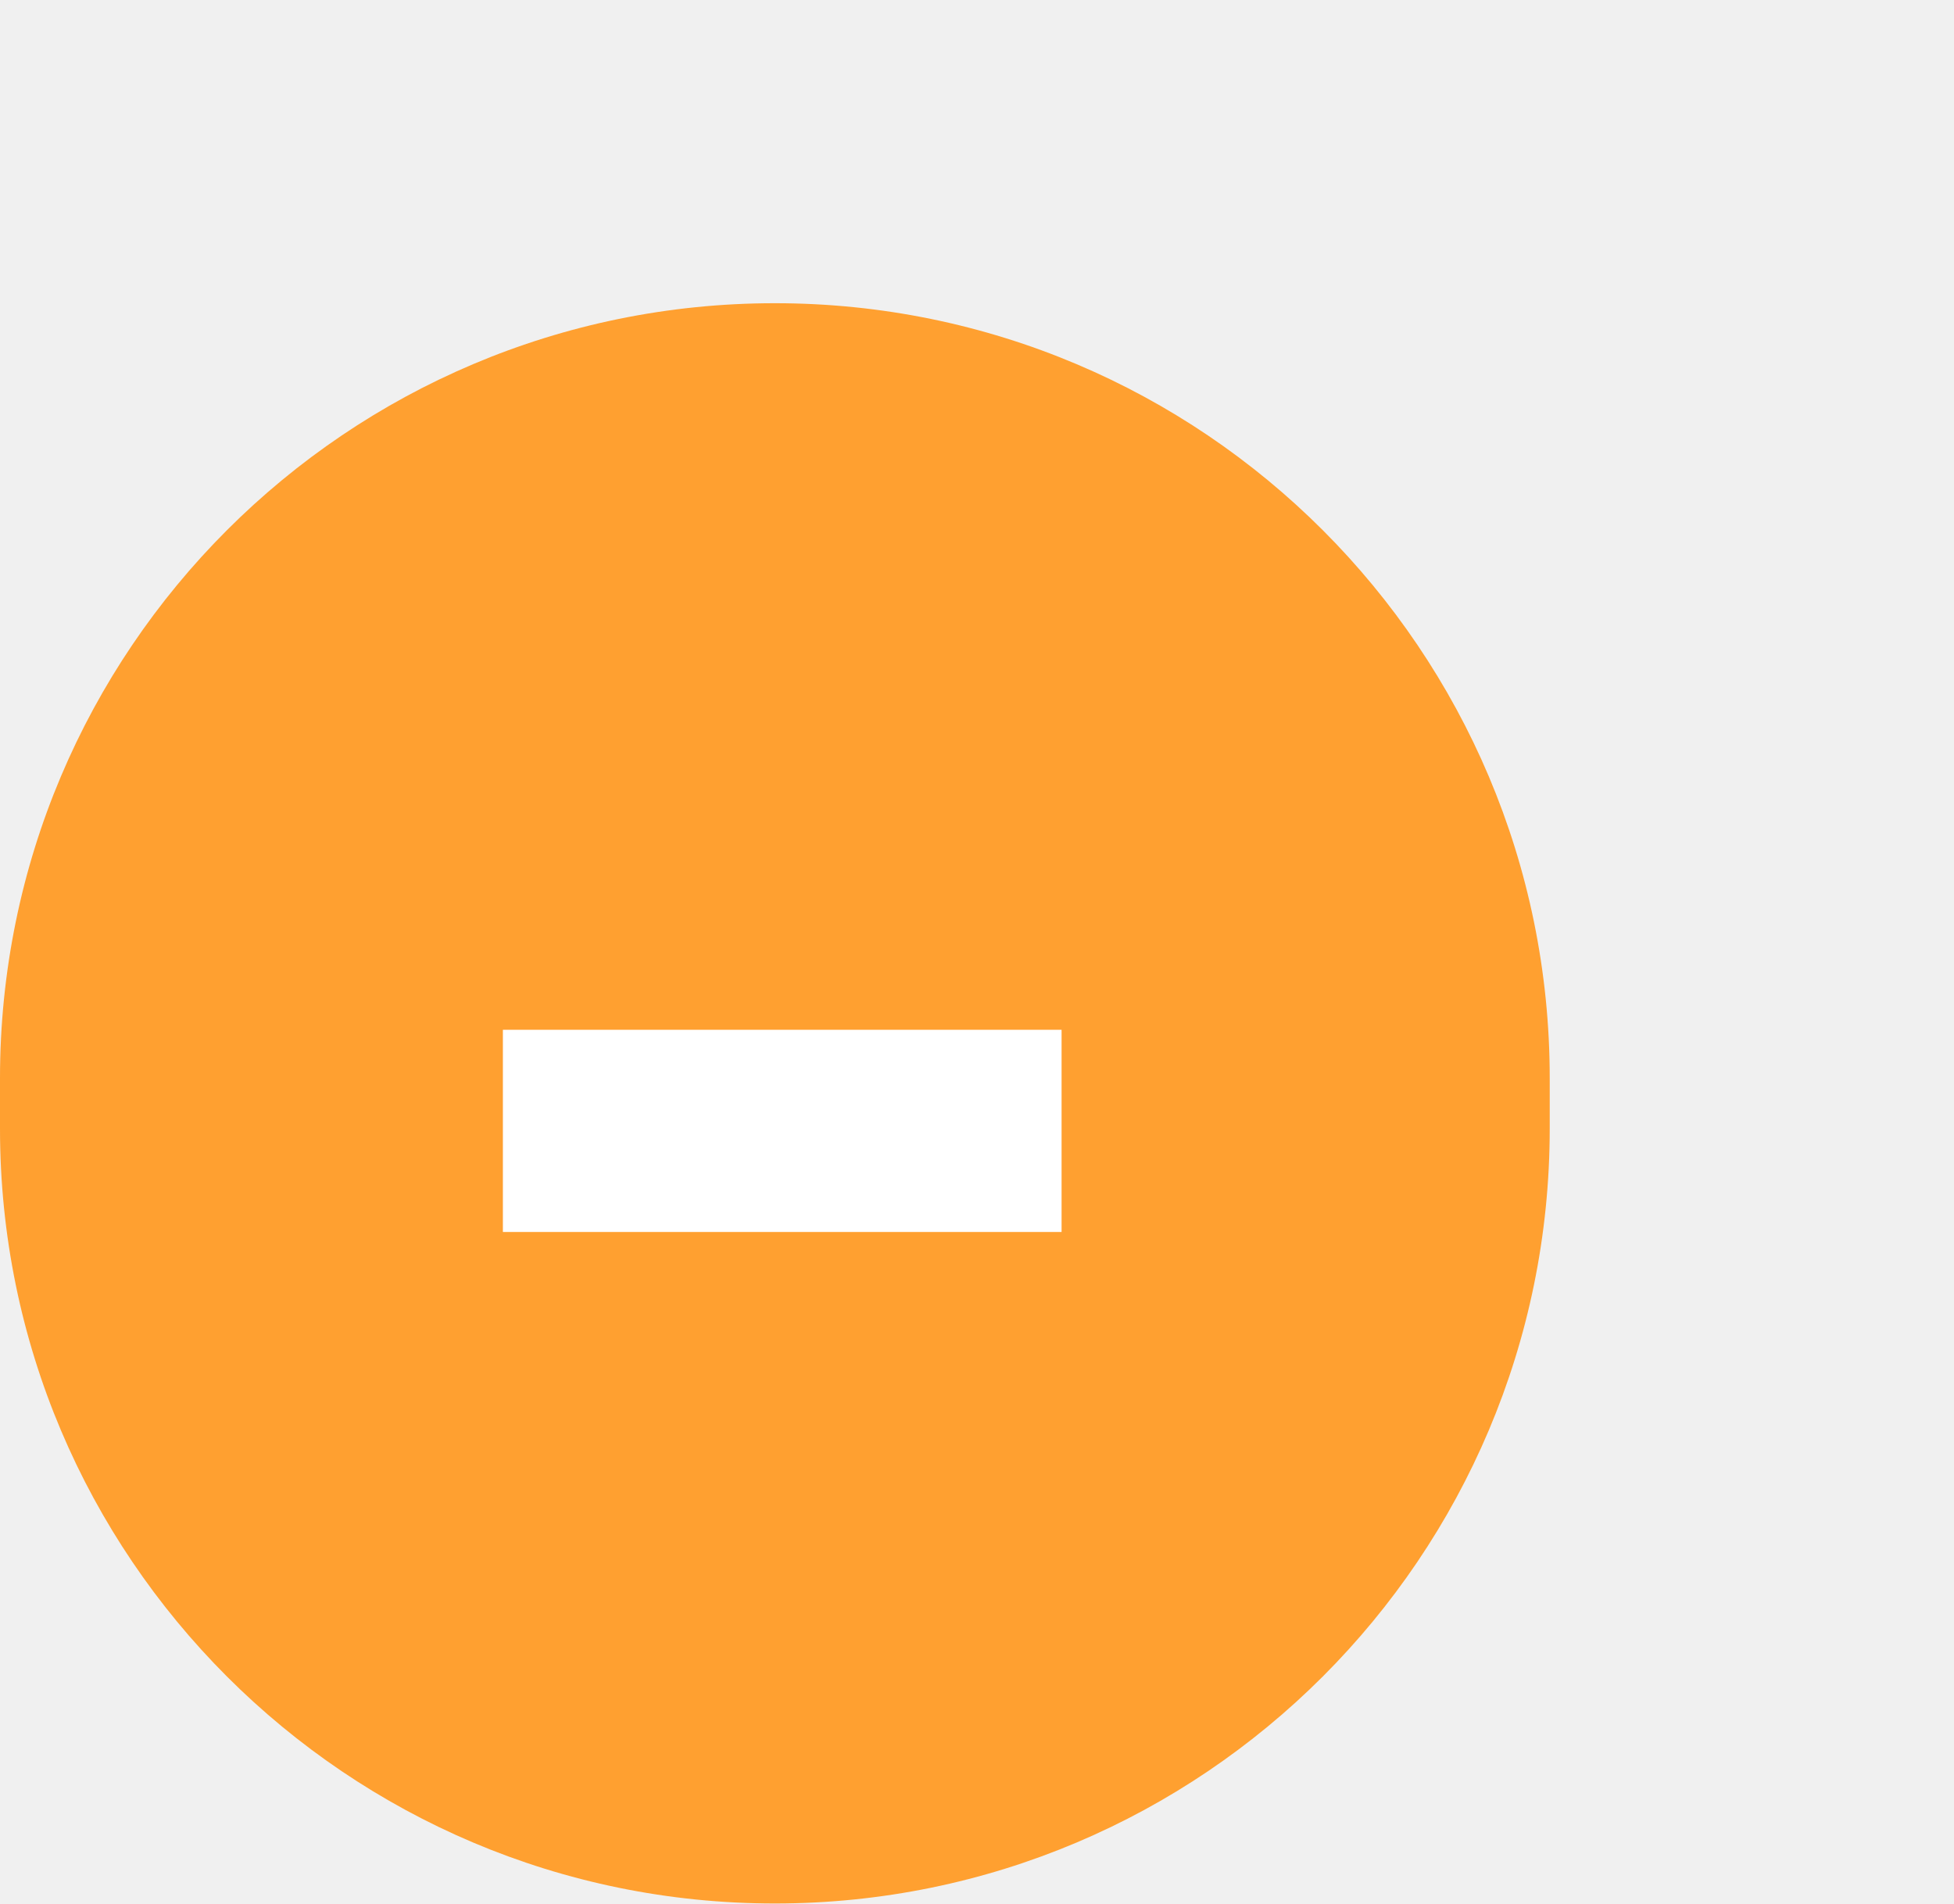
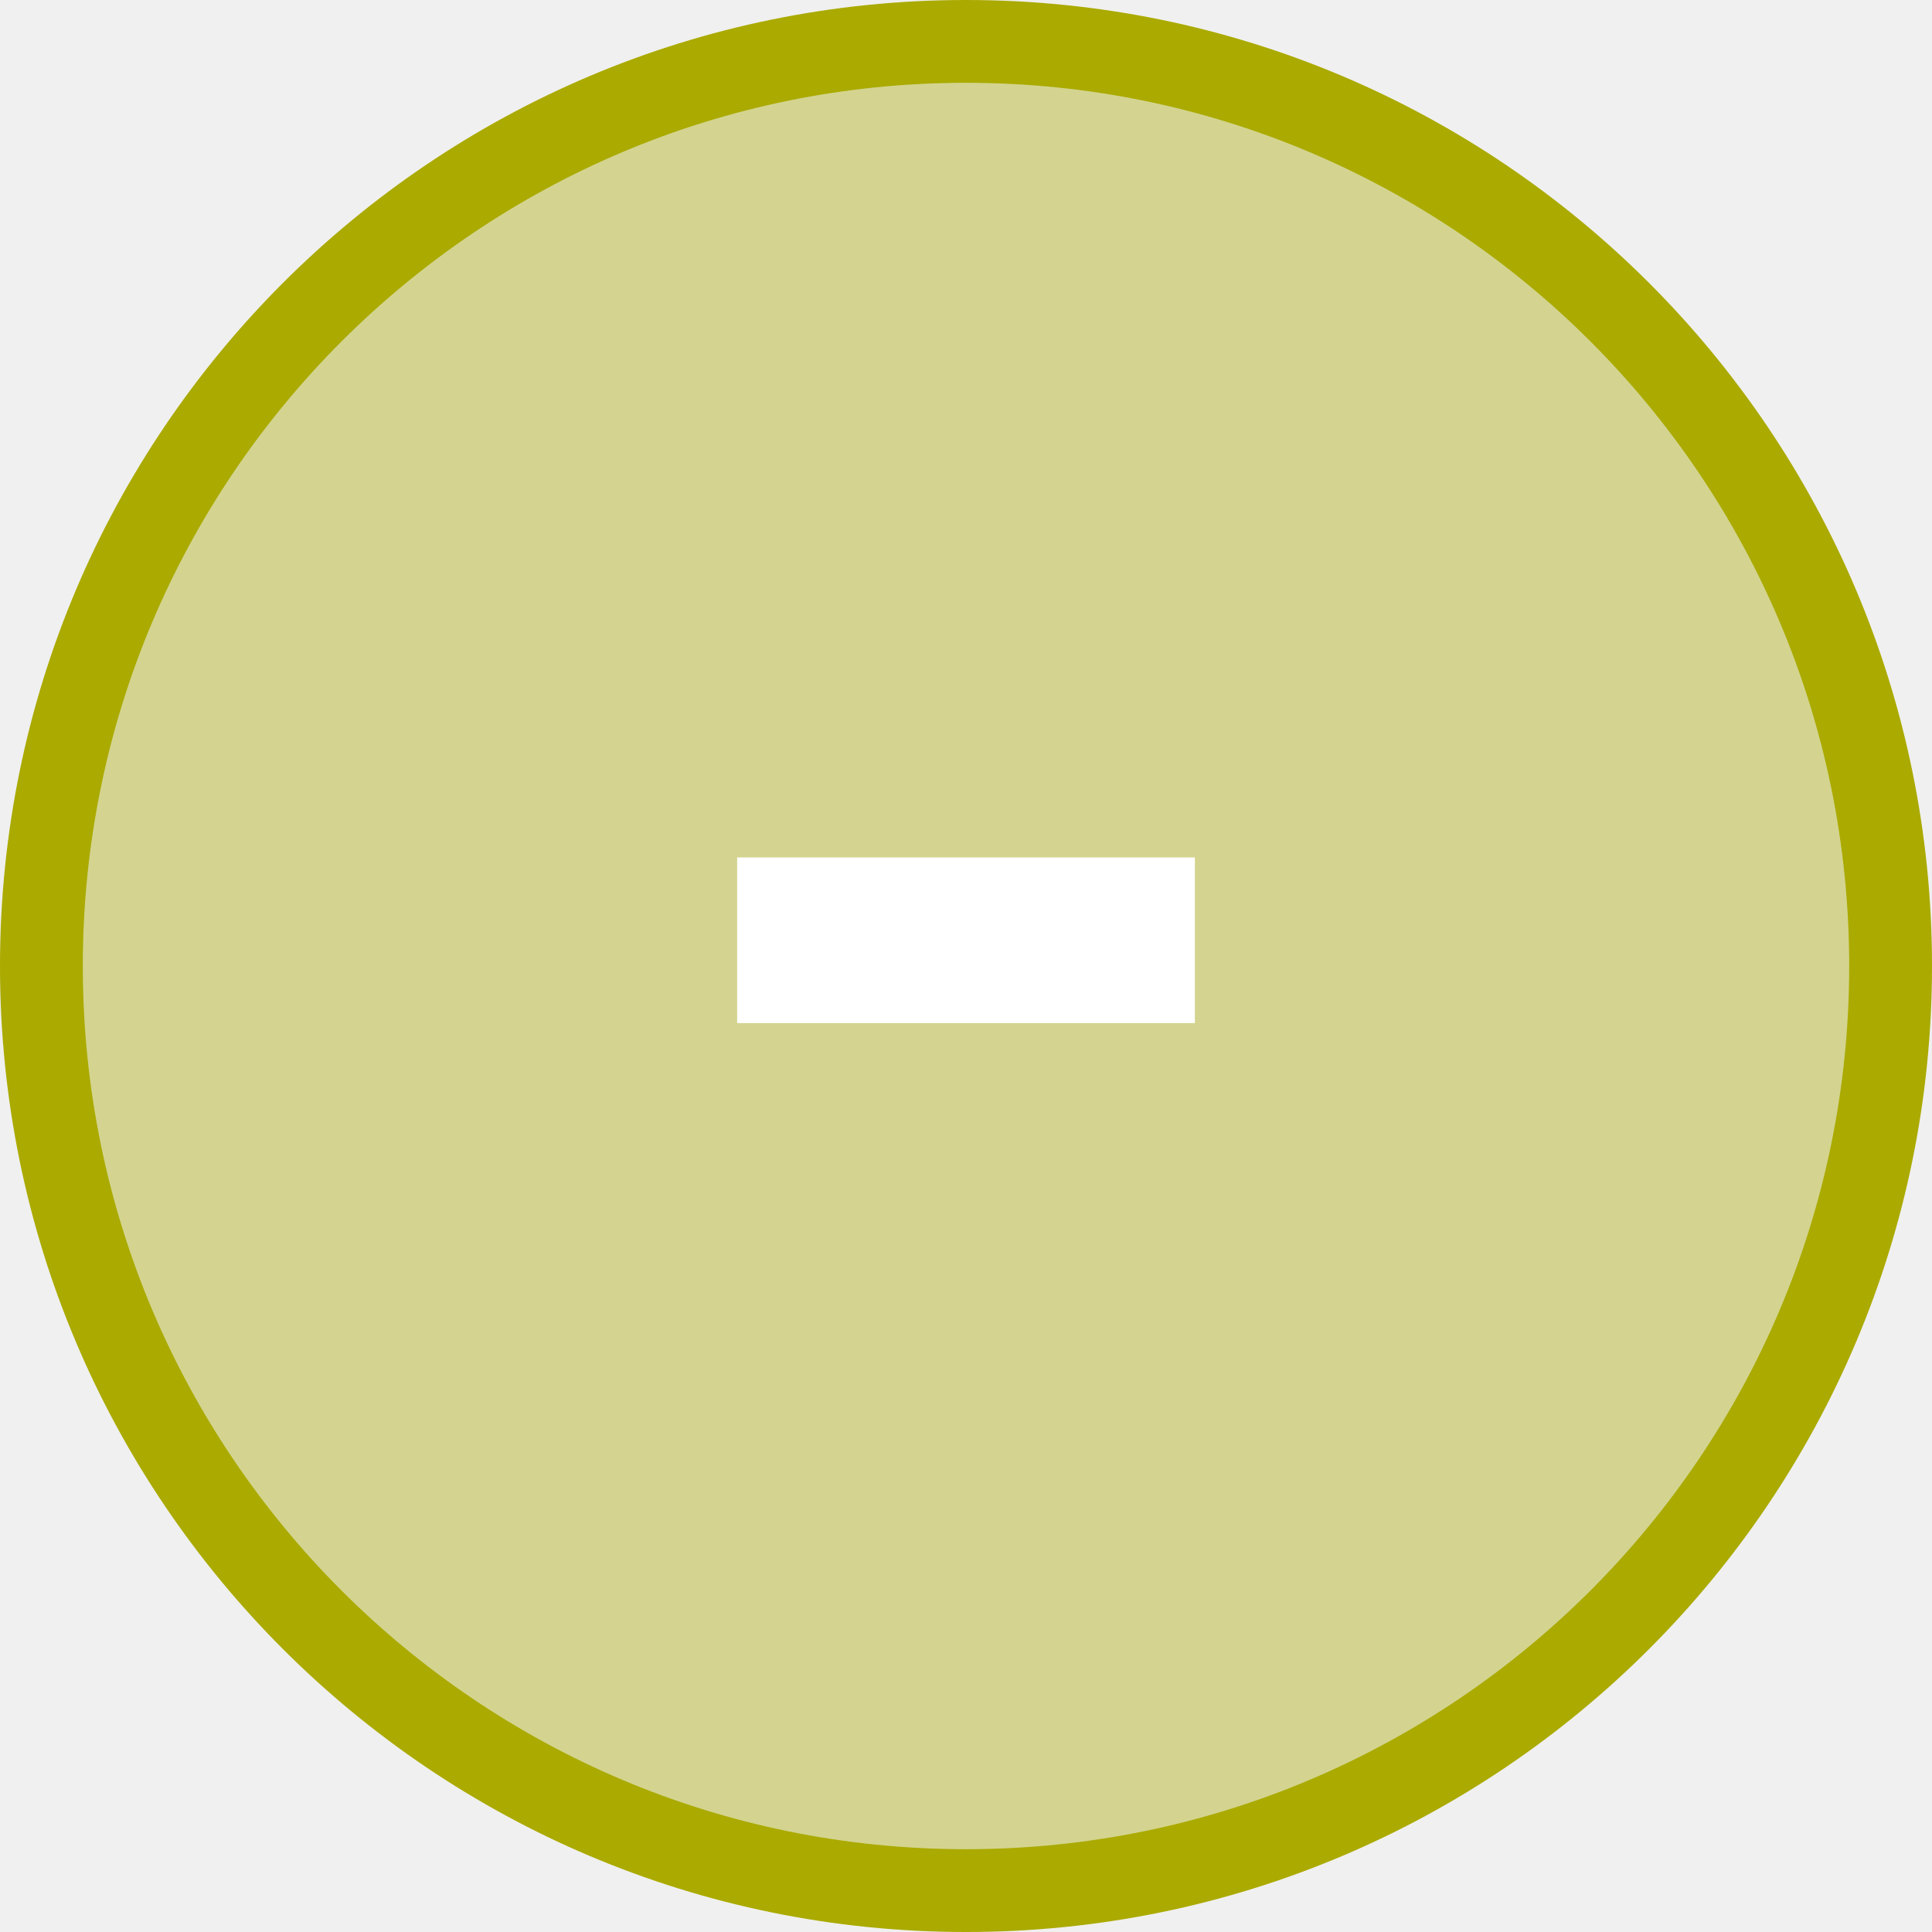
- <svg xmlns="http://www.w3.org/2000/svg" width="116" height="113" viewBox="0 0 116 113" fill="none">
-   <rect y="18" width="92" height="95" rx="46" fill="#FFA030" />
-   <path d="M63.021 61.133V73.136H29.854V61.133H63.021Z" fill="white" />
+ <svg xmlns="http://www.w3.org/2000/svg" width="70" height="70" viewBox="0 0 70 70" fill="none">
+   <rect x="1.5" y="1.5" width="67" height="67" rx="33.5" fill="#AAAA00" fill-opacity="0.4" stroke="#AAAA00" stroke-width="3" />
+   <path d="M43.292 31.067V37.068H26.708V31.067H43.292Z" fill="white" />
</svg>
